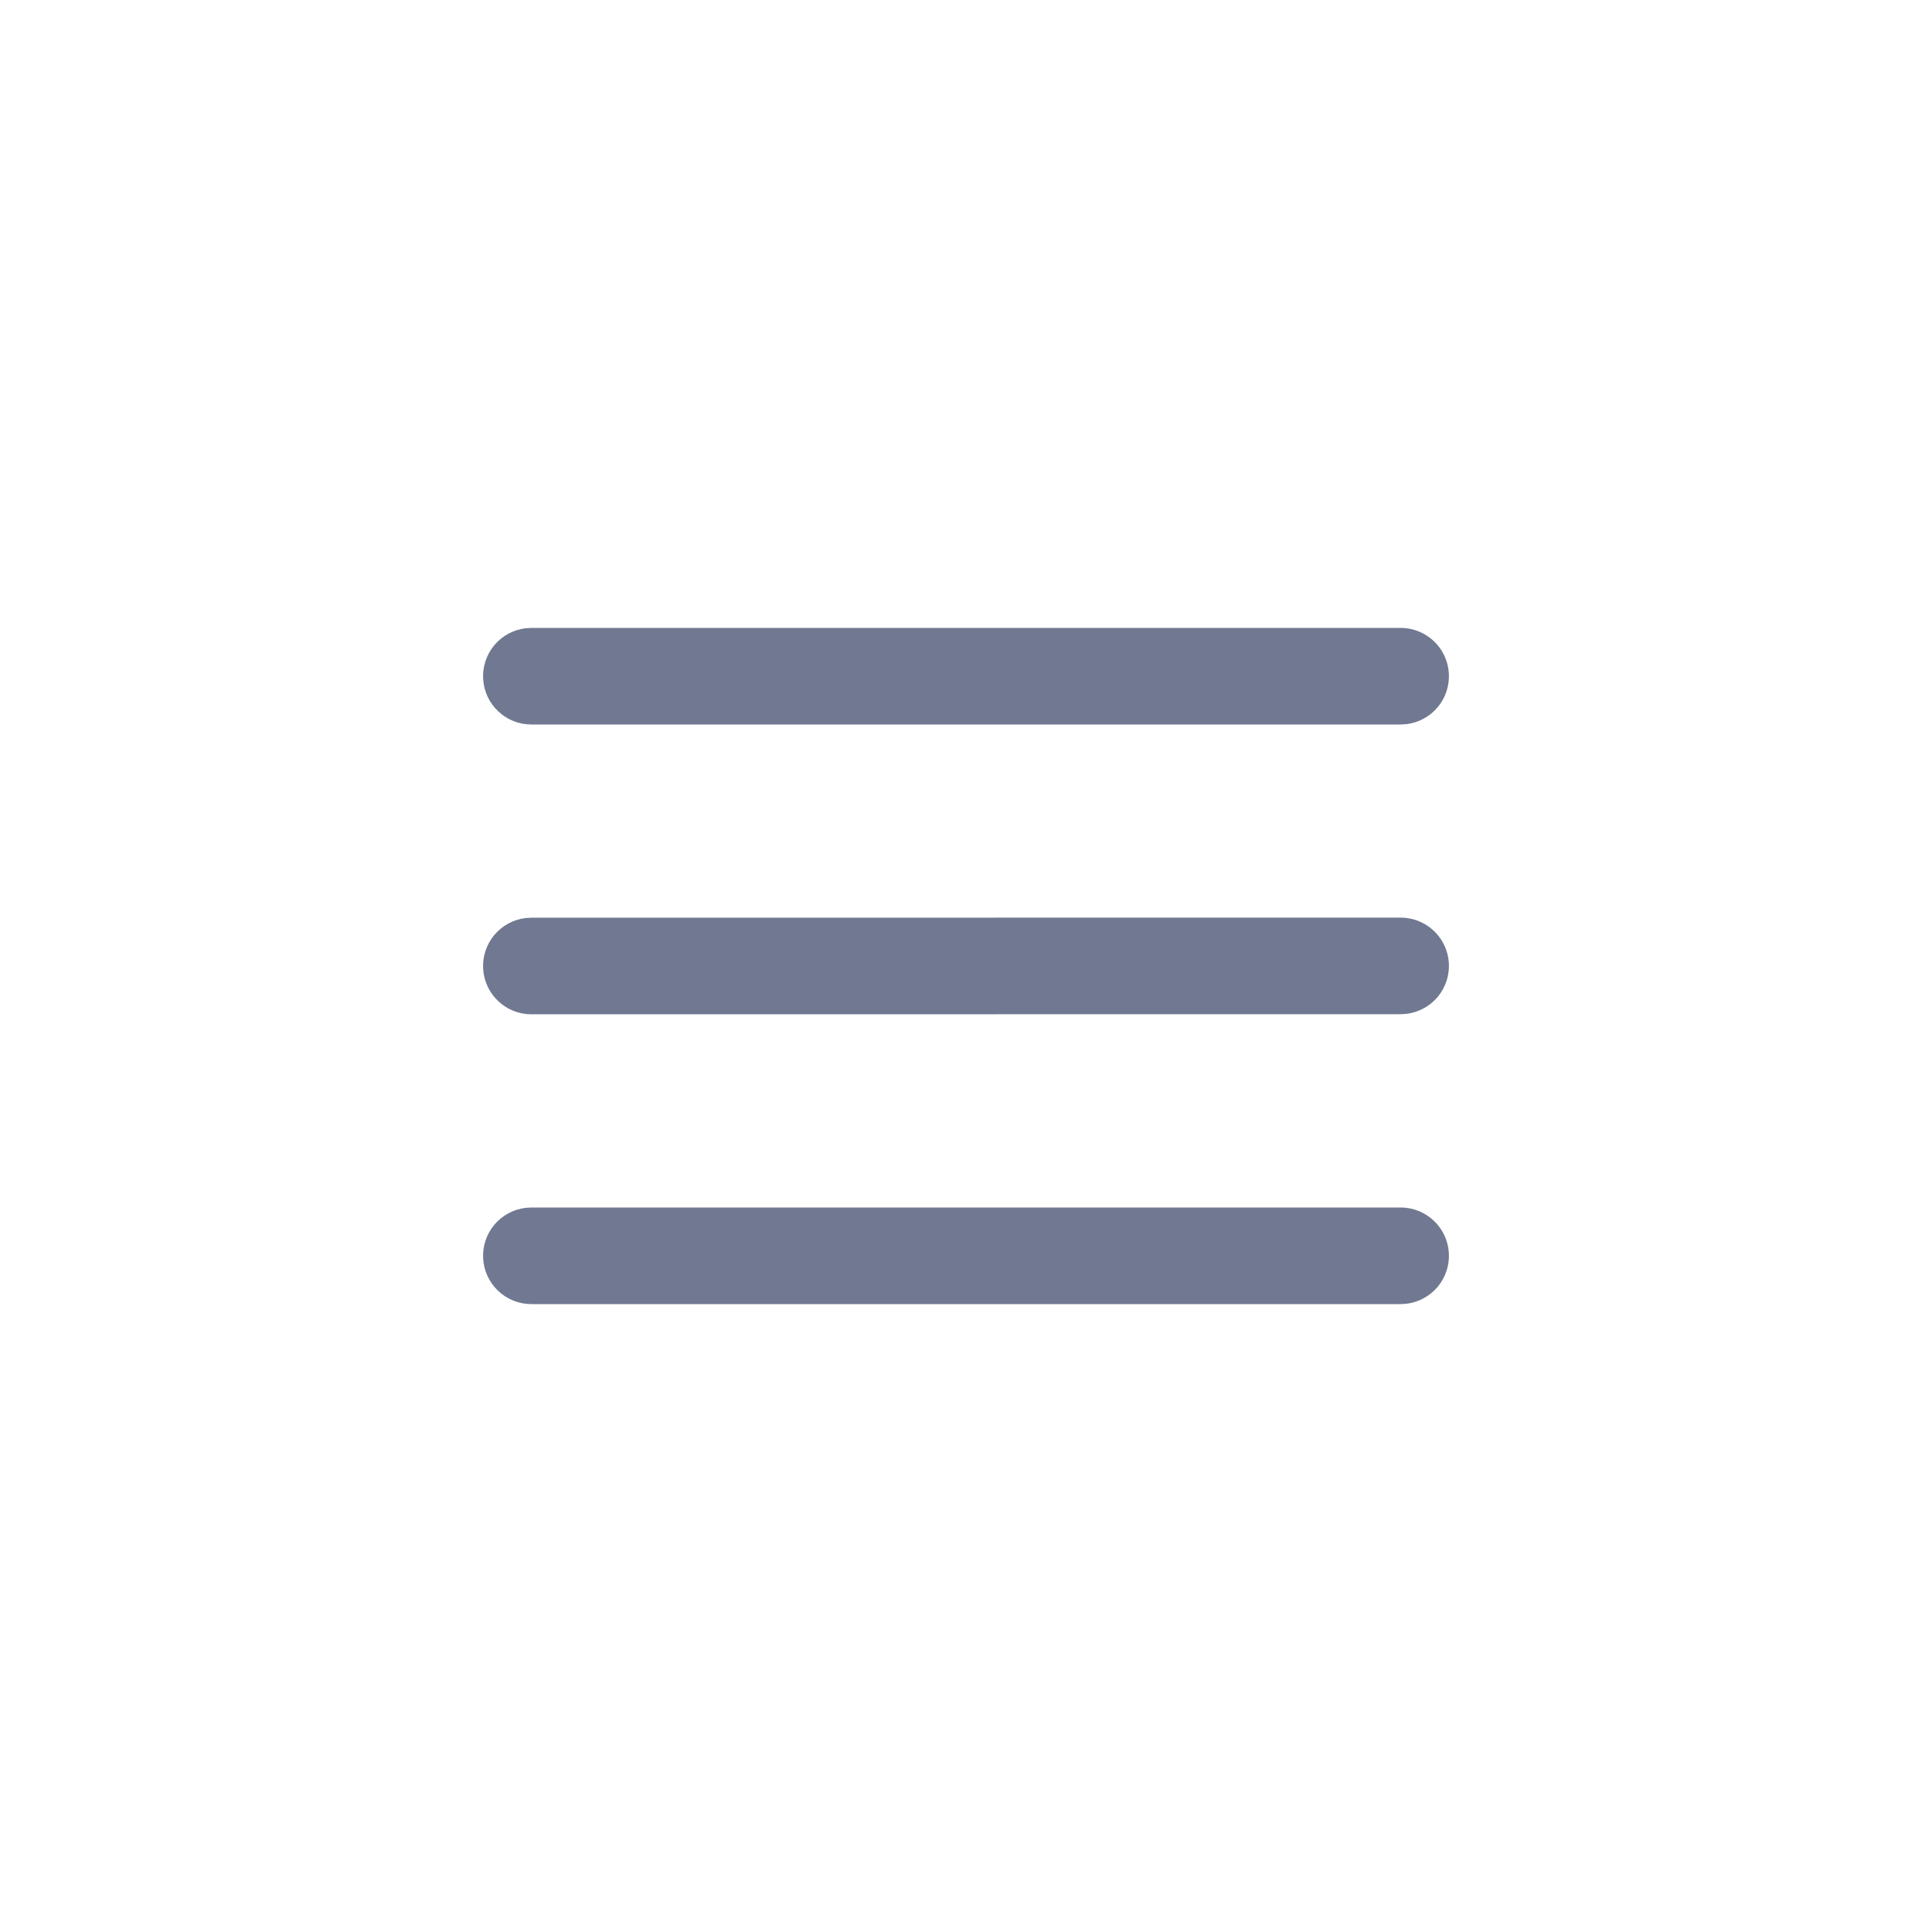
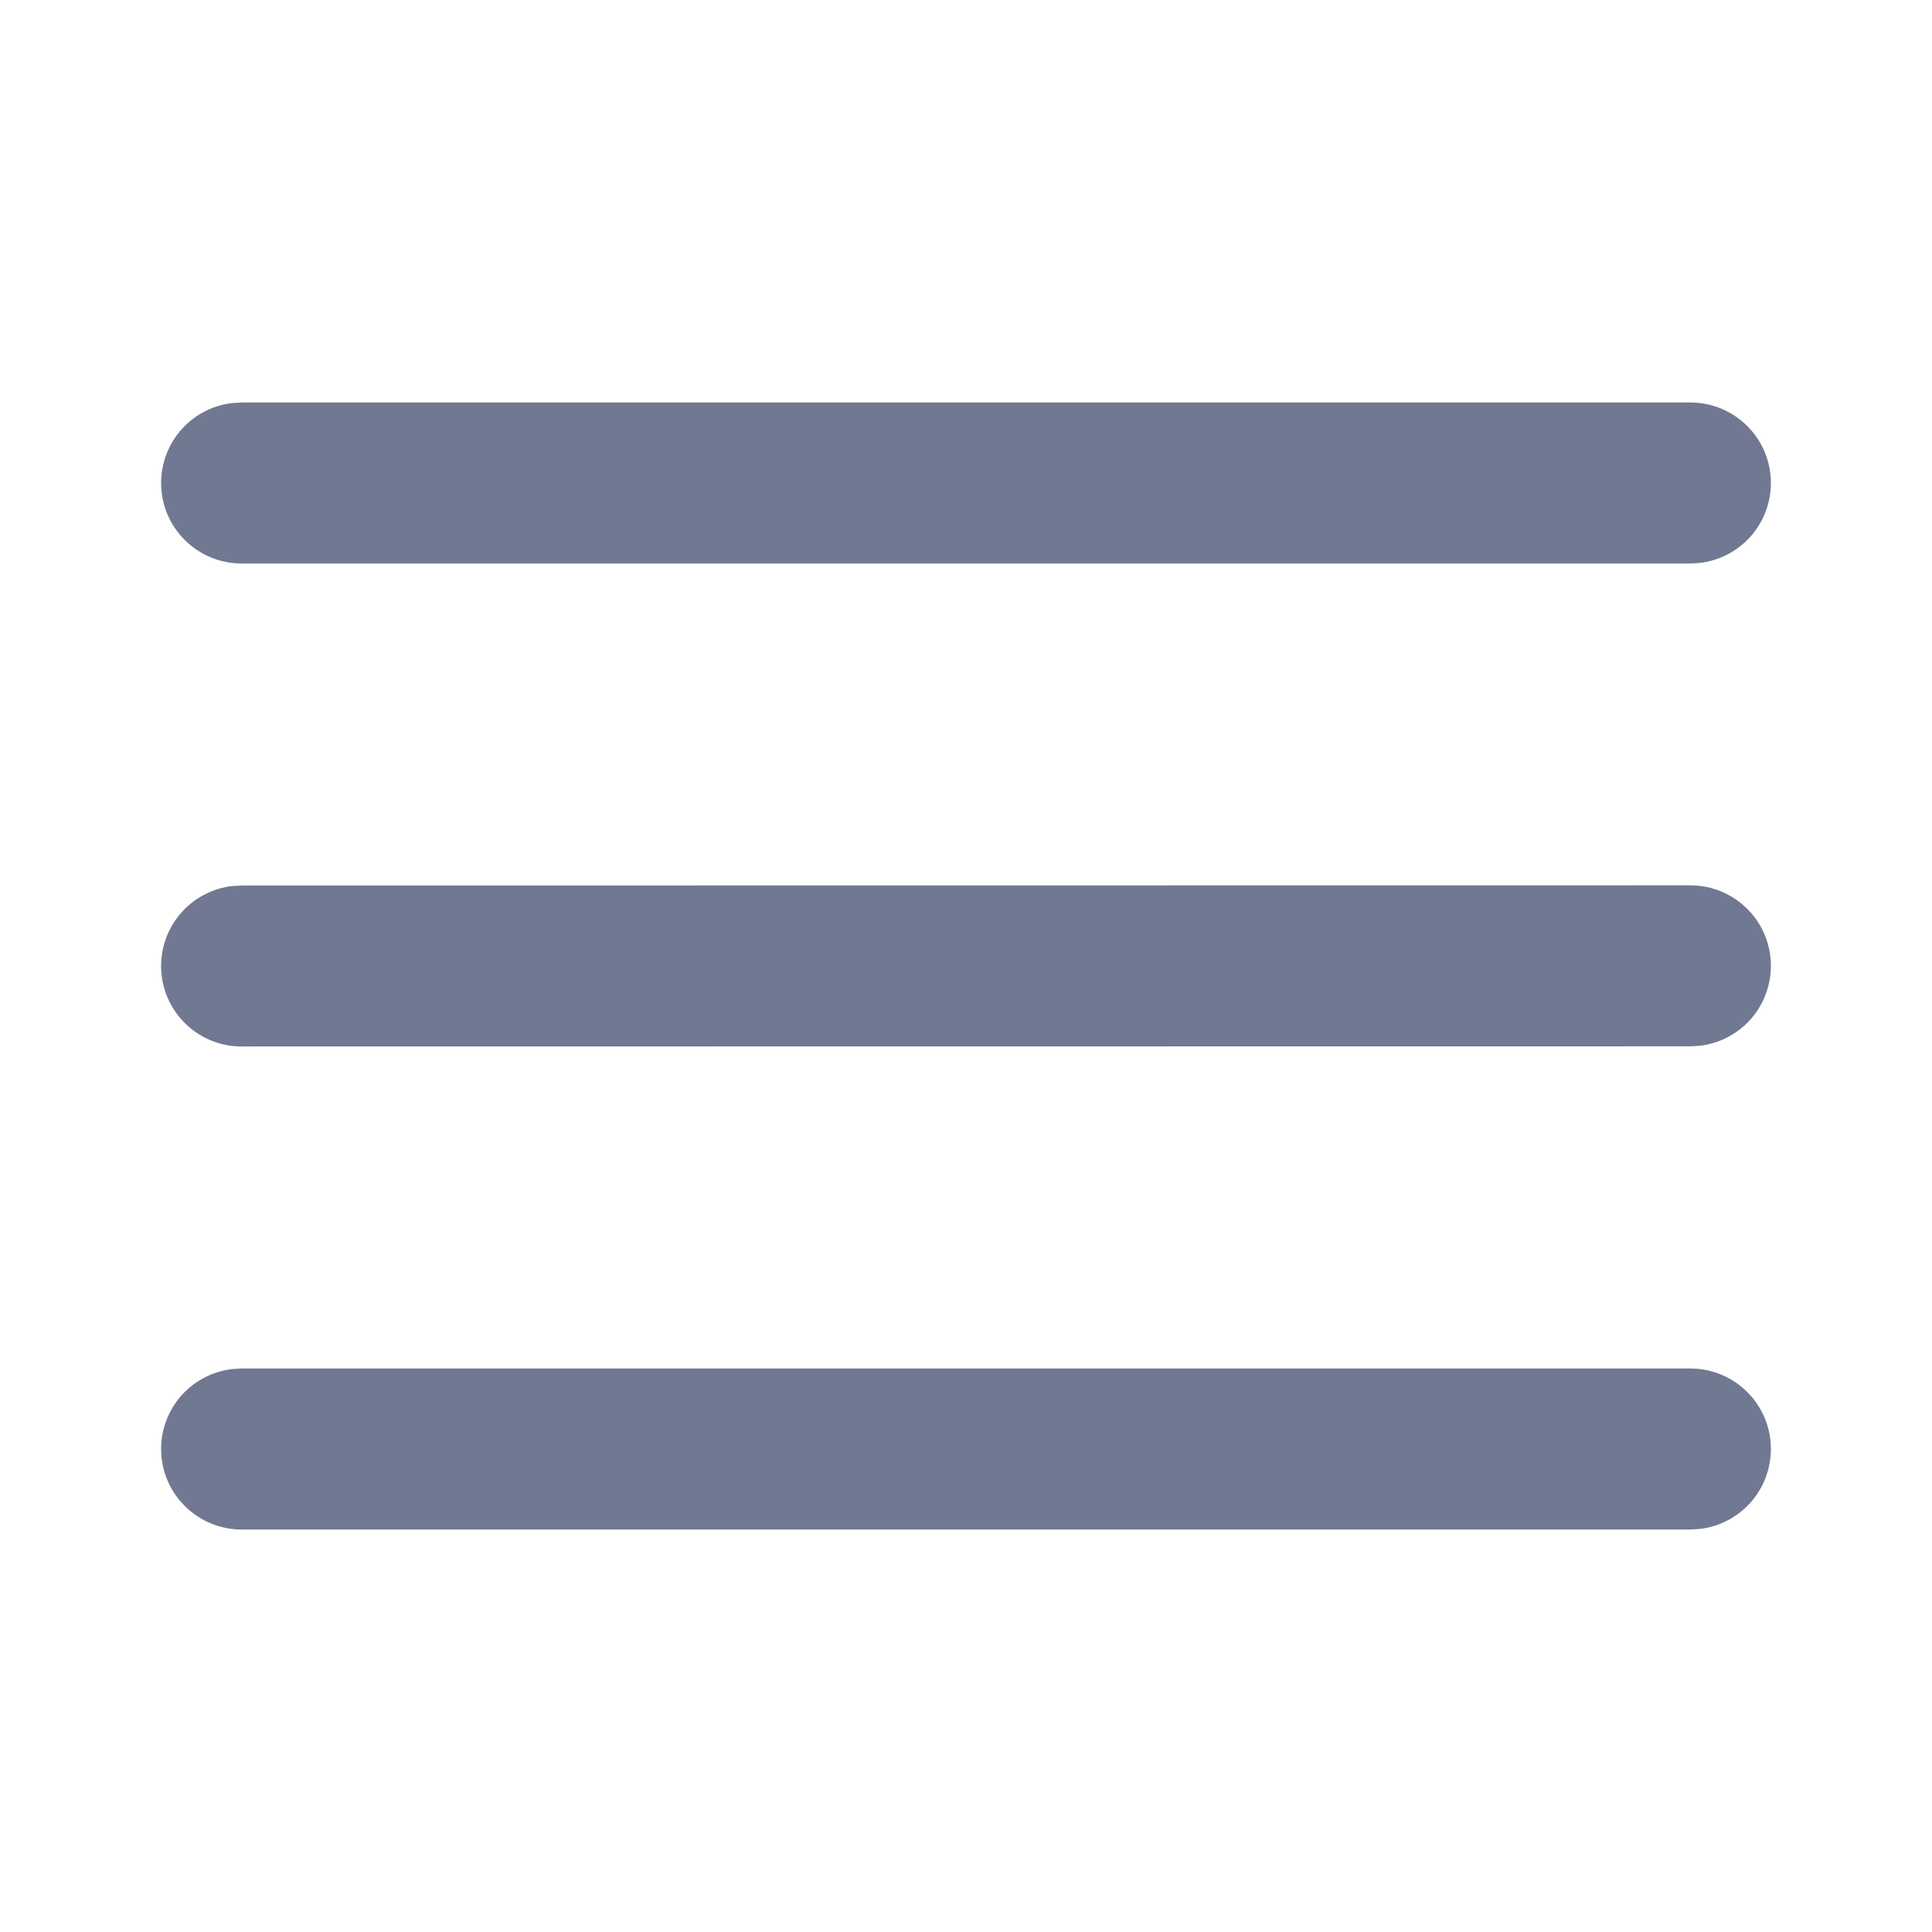
- <svg xmlns="http://www.w3.org/2000/svg" width="40" height="40" viewBox="0 0 40 40" fill="none">
-   <path d="M11 25H29C29.255 25 29.5 25.098 29.685 25.273C29.871 25.448 29.982 25.687 29.997 25.941C30.012 26.196 29.929 26.446 29.766 26.642C29.602 26.837 29.37 26.963 29.117 26.993L29 27H11C10.745 27 10.5 26.902 10.315 26.727C10.129 26.552 10.018 26.313 10.003 26.059C9.988 25.804 10.071 25.554 10.234 25.358C10.398 25.163 10.63 25.037 10.883 25.007L11 25H29H11ZM11 19L29 18.998C29.255 18.998 29.5 19.096 29.685 19.271C29.871 19.446 29.982 19.685 29.997 19.939C30.012 20.194 29.929 20.444 29.766 20.64C29.602 20.835 29.37 20.961 29.117 20.991L29 20.998L11 21C10.745 21 10.5 20.902 10.315 20.727C10.129 20.552 10.018 20.313 10.003 20.059C9.988 19.804 10.071 19.554 10.234 19.358C10.398 19.163 10.63 19.037 10.883 19.007L11 19L29 18.998L11 19ZM11 13H29C29.255 13 29.5 13.098 29.685 13.273C29.871 13.448 29.982 13.687 29.997 13.941C30.012 14.196 29.929 14.446 29.766 14.642C29.602 14.837 29.37 14.963 29.117 14.993L29 15H11C10.745 15 10.5 14.902 10.315 14.727C10.129 14.552 10.018 14.313 10.003 14.059C9.988 13.804 10.071 13.554 10.234 13.358C10.398 13.163 10.63 13.037 10.883 13.007L11 13H29H11Z" fill="#707991" />
+ <svg xmlns="http://www.w3.org/2000/svg" width="24" height="24" viewBox="0 0 24 24" fill="none">
+   <path d="M3 17H21C21.255 17 21.5 17.098 21.685 17.273C21.871 17.448 21.982 17.687 21.997 17.941C22.012 18.196 21.929 18.446 21.766 18.642C21.602 18.837 21.37 18.963 21.117 18.993L21 19H3C2.745 19 2.5 18.902 2.315 18.727C2.129 18.552 2.018 18.313 2.003 18.059C1.988 17.804 2.071 17.554 2.234 17.358C2.398 17.163 2.63 17.037 2.883 17.007L3 17H21H3ZM3 11L21 10.998C21.255 10.998 21.5 11.096 21.685 11.271C21.871 11.446 21.982 11.685 21.997 11.939C22.012 12.194 21.929 12.444 21.766 12.64C21.602 12.835 21.37 12.961 21.117 12.991L21 12.998L3 13C2.745 13 2.5 12.902 2.315 12.727C2.129 12.552 2.018 12.313 2.003 12.059C1.988 11.804 2.071 11.554 2.234 11.358C2.398 11.163 2.63 11.037 2.883 11.007L3 11L21 10.998L3 11ZM3 5H21C21.255 5 21.5 5.098 21.685 5.273C21.871 5.448 21.982 5.687 21.997 5.941C22.012 6.196 21.929 6.446 21.766 6.642C21.602 6.837 21.37 6.963 21.117 6.993L21 7H3C2.745 7 2.5 6.902 2.315 6.727C2.129 6.552 2.018 6.313 2.003 6.059C1.988 5.804 2.071 5.554 2.234 5.358C2.398 5.163 2.63 5.037 2.883 5.007L3 5H21H3Z" fill="#707991" />
</svg>
